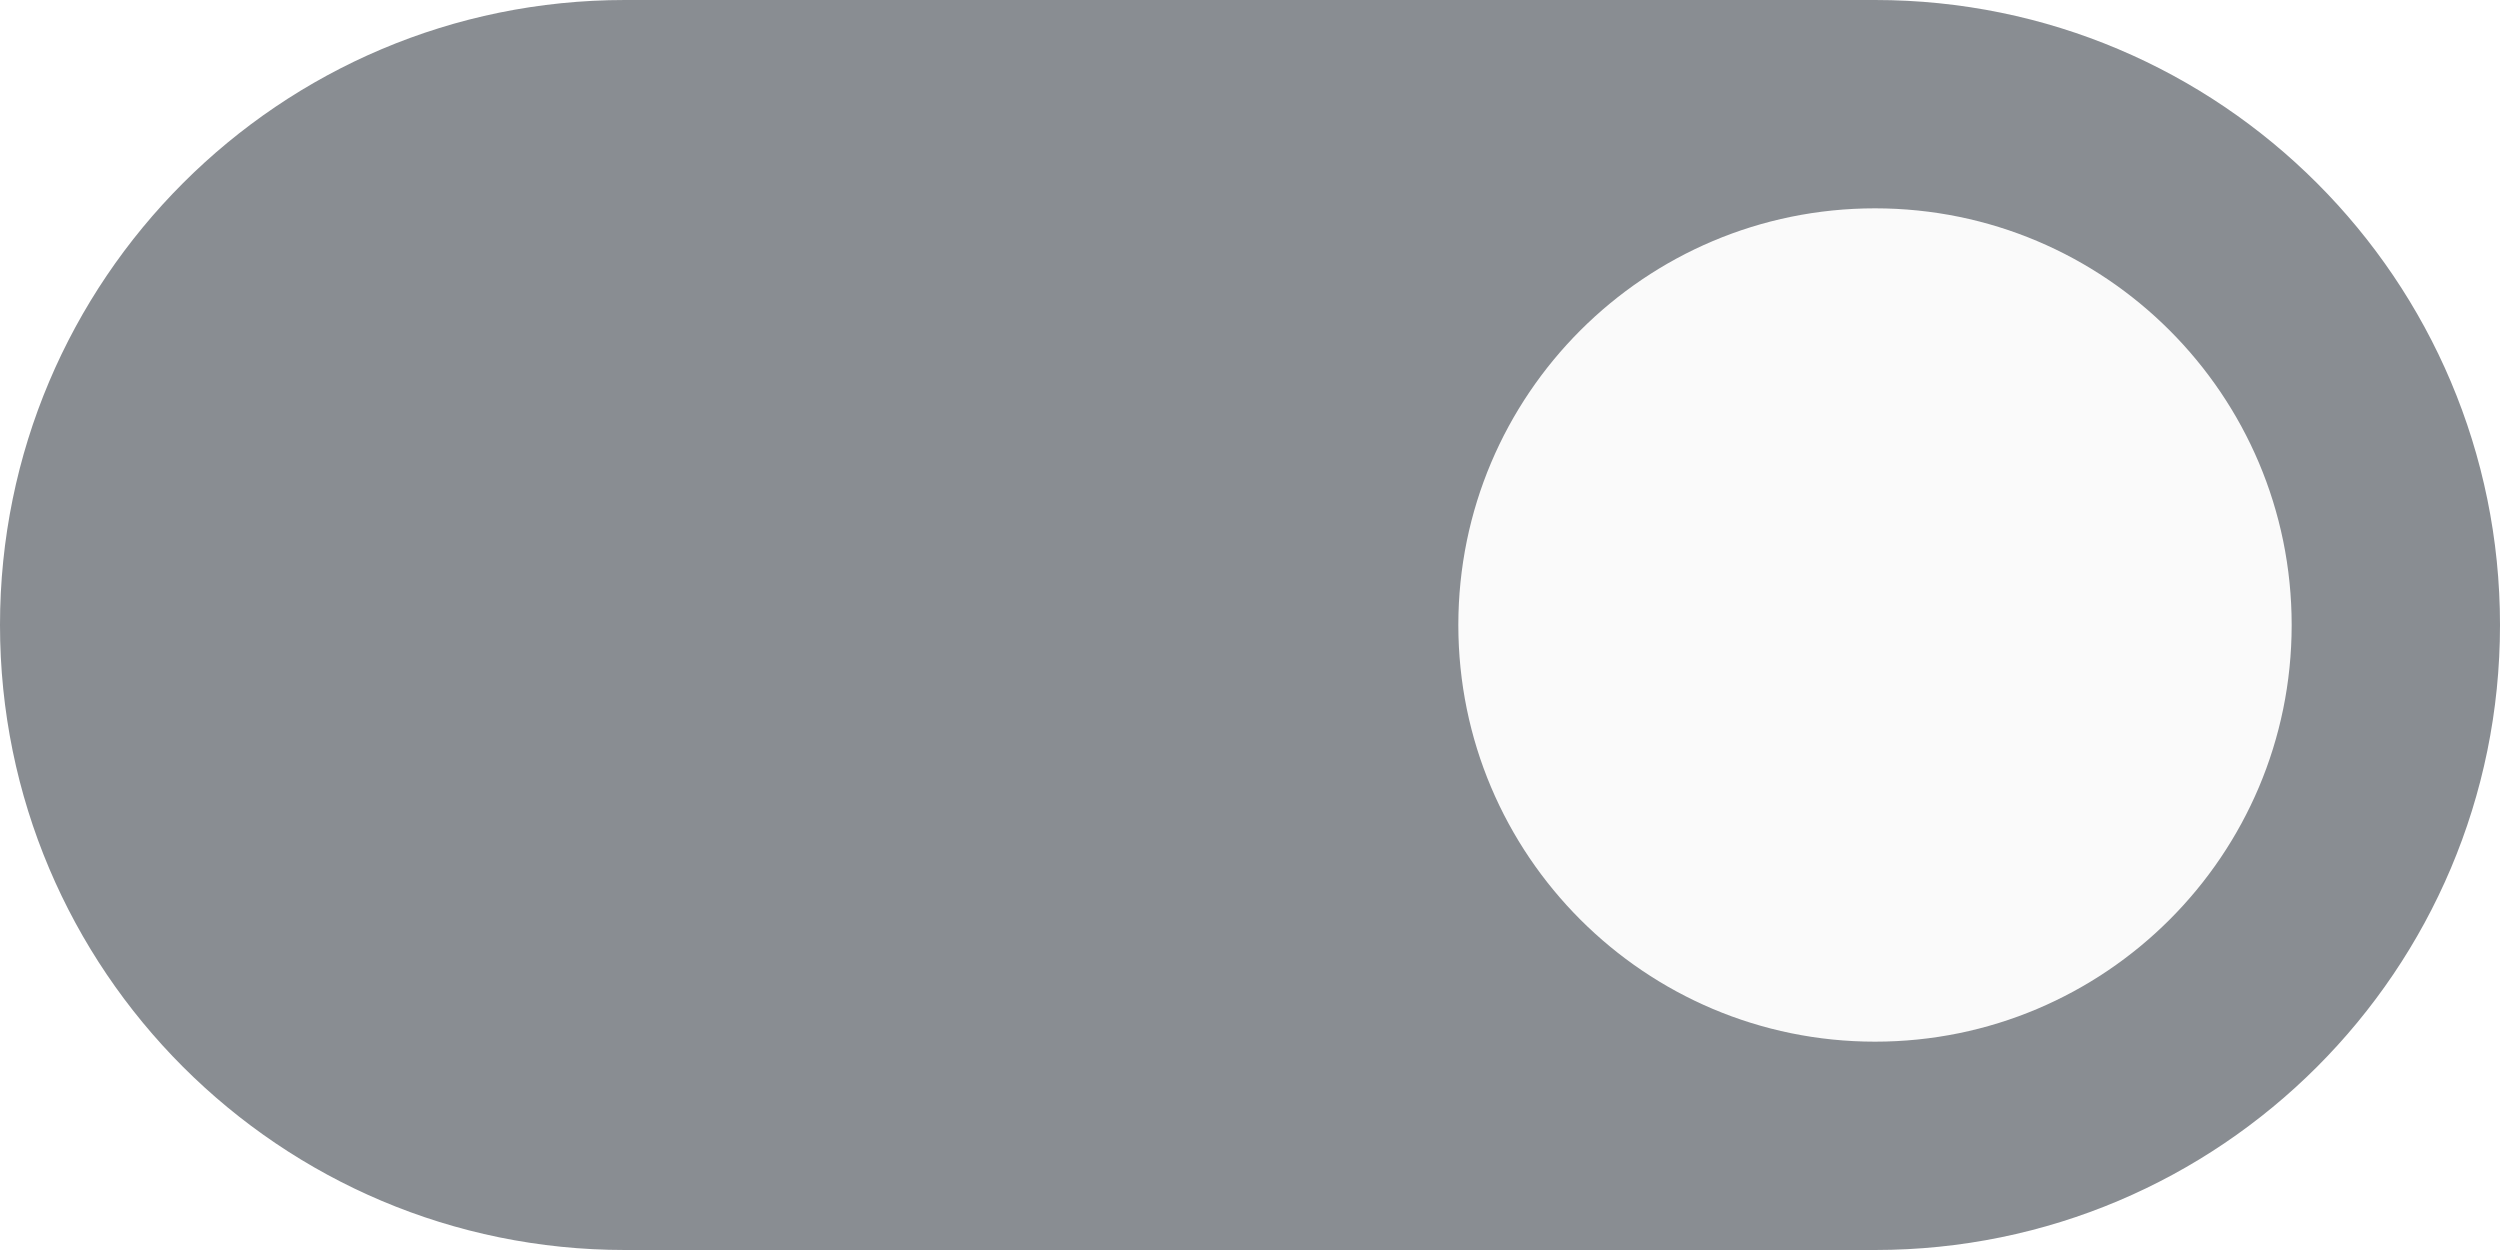
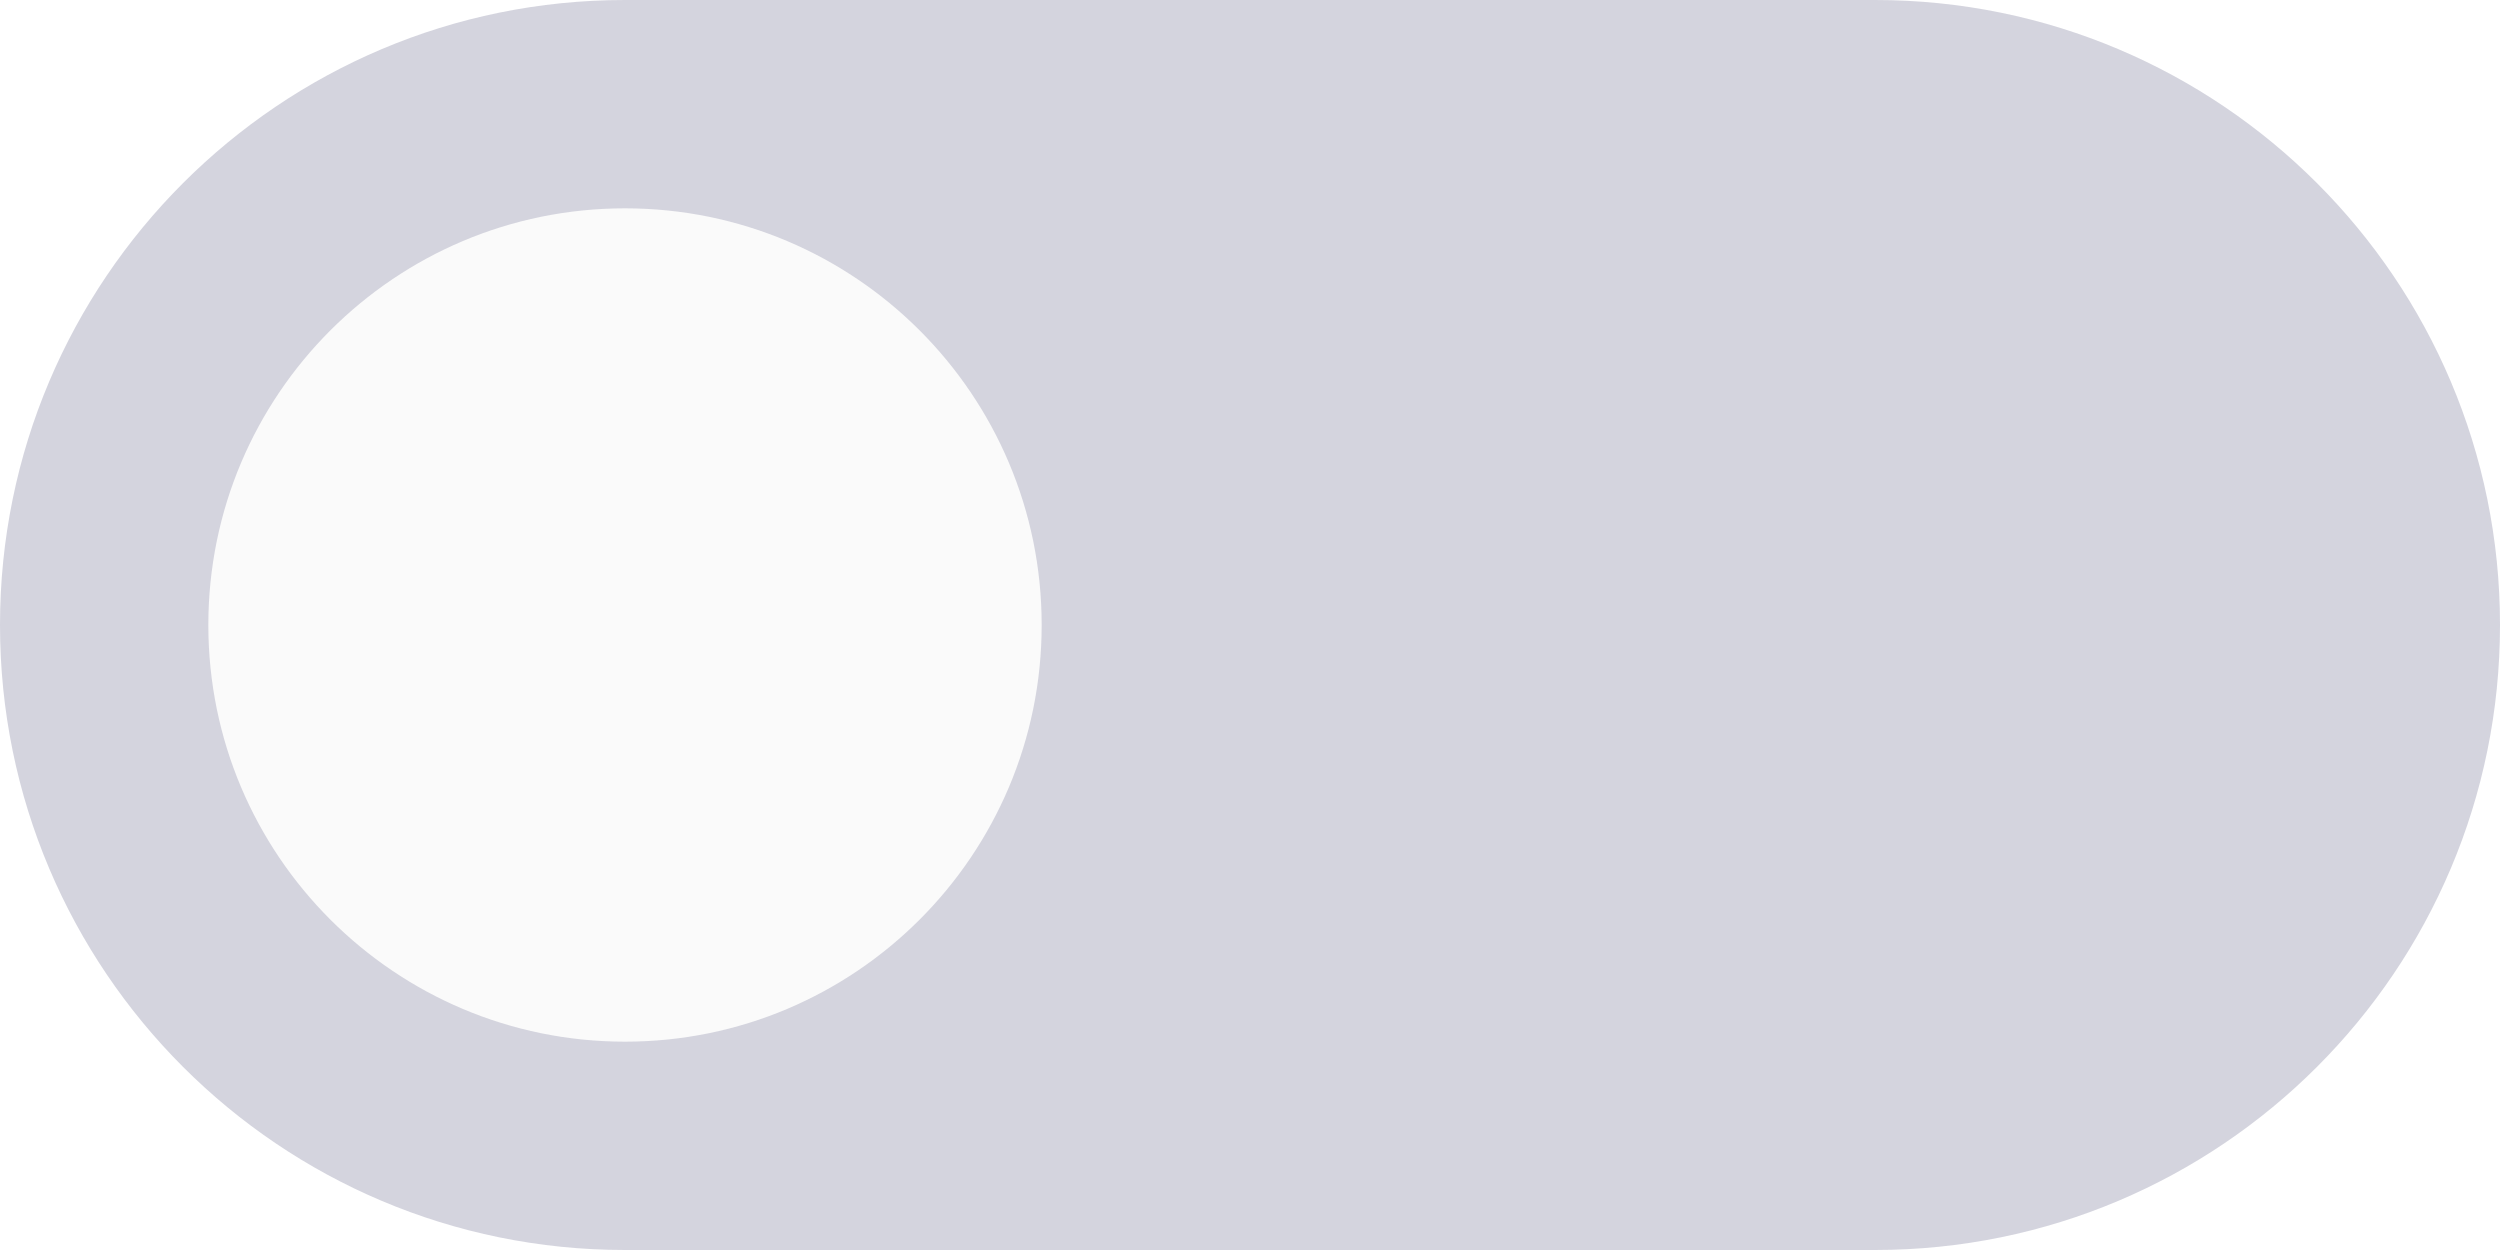
<svg xmlns="http://www.w3.org/2000/svg" width="48" height="24" viewBox="0 0 48 24" fill="none">
-   <path d="M0 12C0 5.373 5.373 0 12 0H36C42.627 0 48 5.373 48 12C48 18.627 42.627 24 36 24H12C5.373 24 0 18.627 0 12Z" fill="#898D92" />
-   <circle cx="36" cy="12" r="8" fill="#FAFAFA" />
+   <path d="M48 12C48 18.627 42.627 24 36 24L12 24C5.373 24 4.69686e-07 18.627 1.04907e-06 12C1.62846e-06 5.373 5.373 -3.72661e-06 12 -3.14722e-06L36 -1.04907e-06C42.627 -4.69686e-07 48 5.373 48 12Z" fill="#D4D4DE" />
+   <circle cx="12" cy="12" r="8" transform="rotate(-180 12 12)" fill="#FAFAFA" />
</svg>
